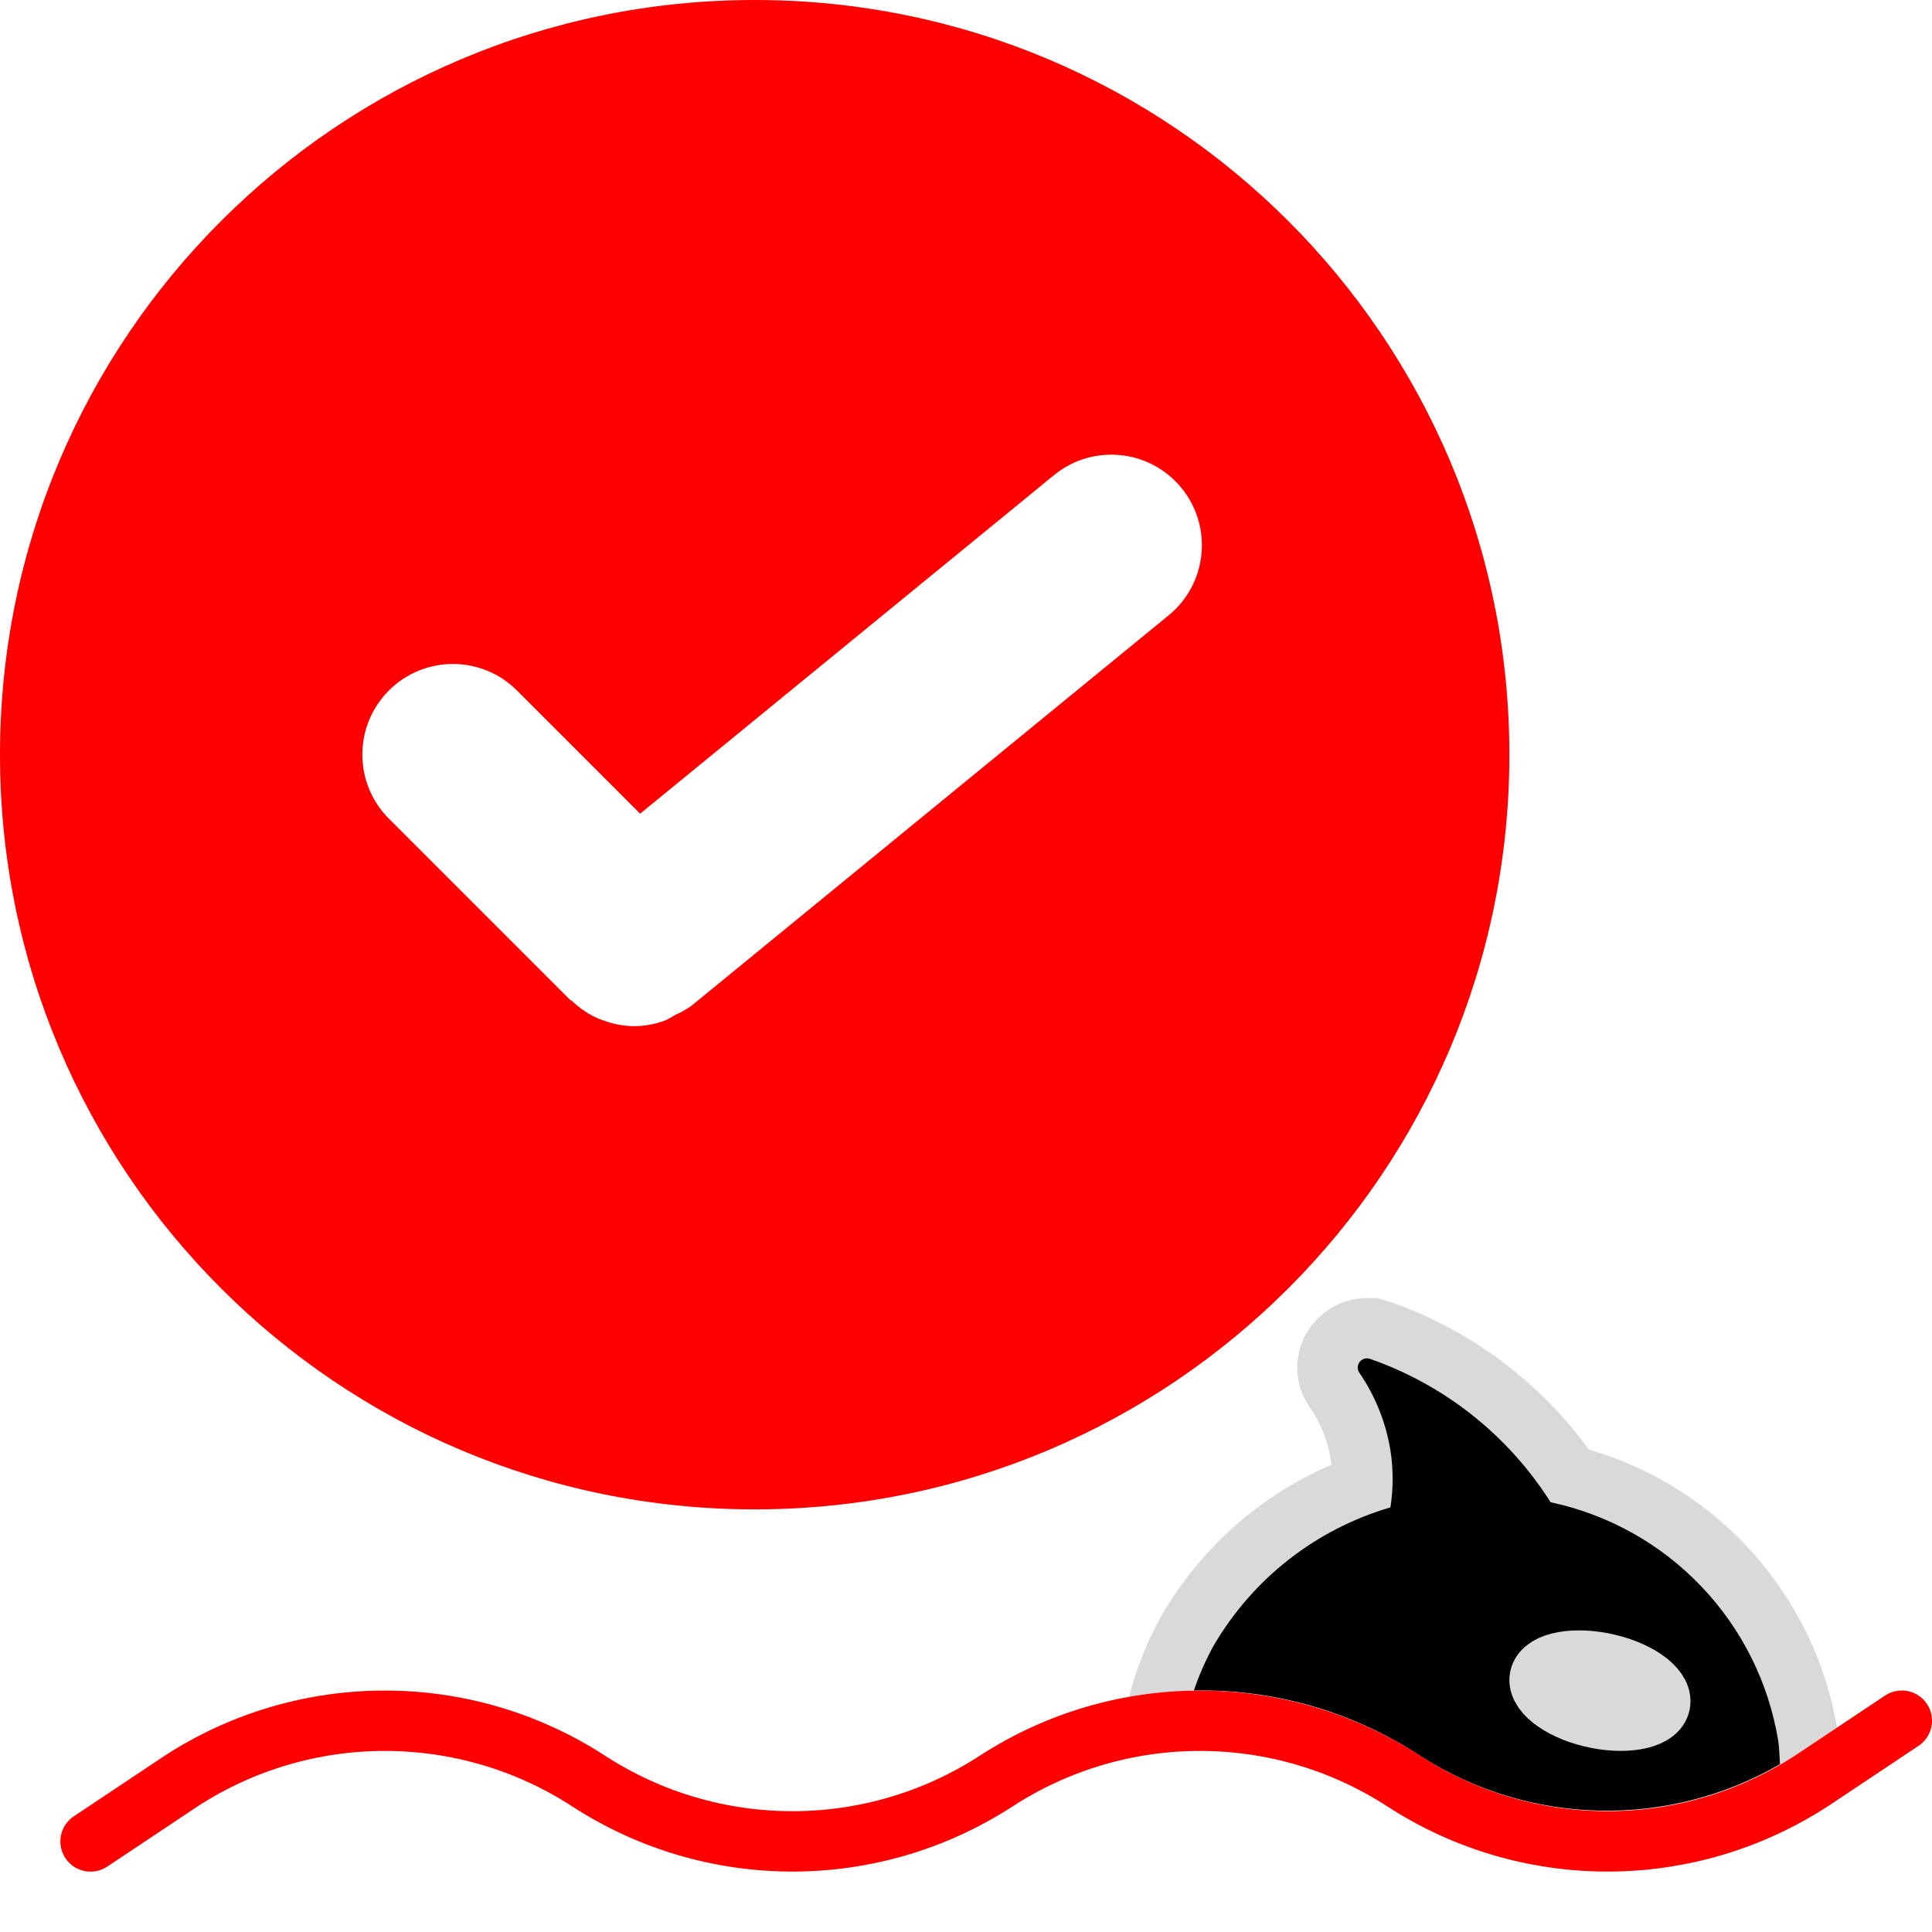
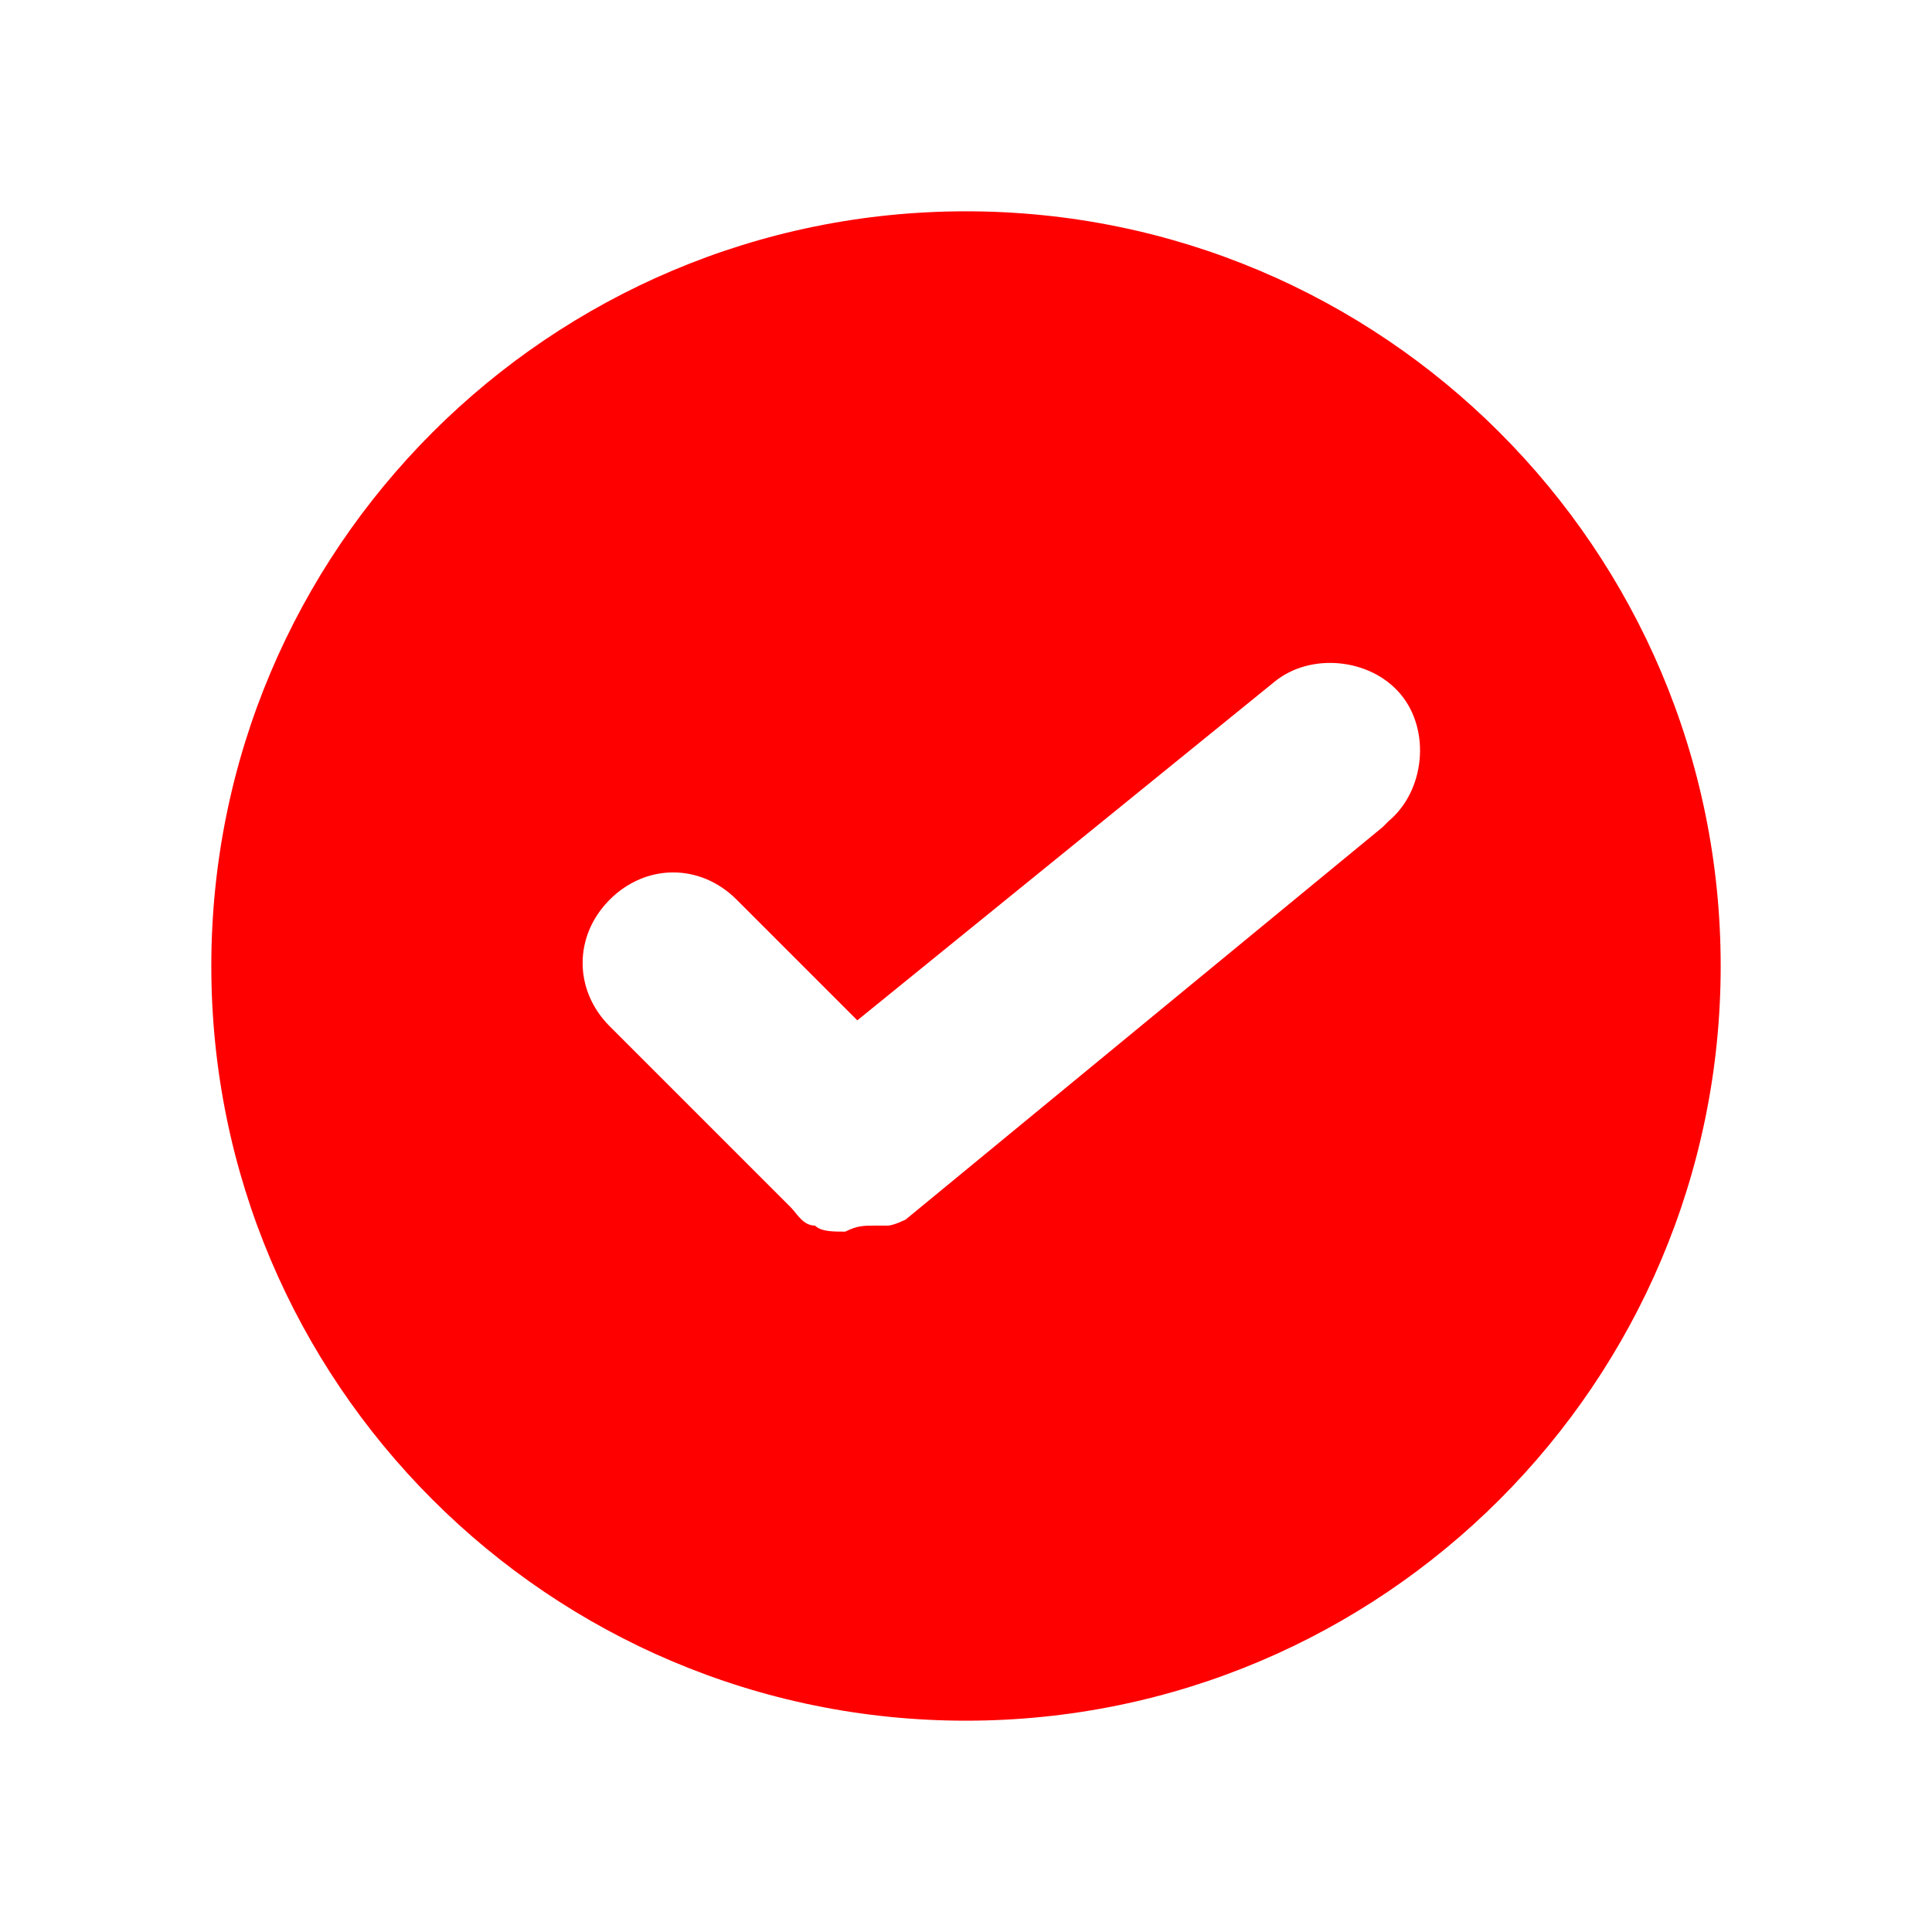
- <svg xmlns="http://www.w3.org/2000/svg" width="32" height="32" viewBox="0 0 32 32">
-   <path d="M12.5,0A12.5,12.5,0,1,0,25,12.5,12.5,12.5,0,0,0,12.5,0Zm6.856,10.192L11.45,16.661a1.46,1.46,0,0,1-.264.148,1.414,1.414,0,0,1-.156.088,1.494,1.494,0,0,1-.529.1h0a1.481,1.481,0,0,1-.517-.1c-.022-.008-.044-.013-.066-.022a1.492,1.492,0,0,1-.436-.289c-.012-.012-.028-.015-.041-.027l-3-3a1.5,1.5,0,0,1,2.122-2.122l2.04,2.04L17.457,7.87a1.5,1.5,0,0,1,1.9,2.322Z" style="fill:#FF0000" />
-   <path d="M23.527,29.084a5.722,5.722,0,0,0,6.2,0l.7-.469a5.816,5.816,0,0,0-4.111-4.606,6.871,6.871,0,0,0-3.285-2.444l-.216-.065h-.169a1.156,1.156,0,0,0-1.027.62,1.138,1.138,0,0,0,.07,1.18,2.116,2.116,0,0,1,.354.88c0,.026.008.053.012.08a5.972,5.972,0,0,0-2.824,2.513,5.511,5.511,0,0,0-.53,1.334A6.626,6.626,0,0,1,23.527,29.084Z" style="fill:#d9d9d9" />
-   <path d="M19.774,28a6.585,6.585,0,0,1,3.753,1.086,5.72,5.72,0,0,0,5.955.134c-.008-.127-.01-.254-.028-.38h0a4.84,4.84,0,0,0-3.771-3.958A5.8,5.8,0,0,0,22.7,22.51a.153.153,0,0,0-.188.223,3.165,3.165,0,0,1,.518,1.29,3.076,3.076,0,0,1,0,.944,5.022,5.022,0,0,0-2.934,2.3h0A4.611,4.611,0,0,0,19.774,28Z" />
-   <path d="M26.361,28.441c.546.13,1.052.039,1.129-.2s-.3-.546-.851-.677-1.052-.039-1.129.2S25.814,28.31,26.361,28.441Z" style="fill:#d9d9d9;stroke:#d9d9d9;stroke-miterlimit:10" />
-   <path d="M1.5,30.5l1.5-1a6.2,6.2,0,0,1,6.75,0h0a6.2,6.2,0,0,0,6.75,0h0a6.2,6.2,0,0,1,6.75,0h0a6.2,6.2,0,0,0,6.75,0l1.5-1" style="fill:none;stroke:#FF0000;stroke-linecap:round;stroke-linejoin:round" />
+ <svg xmlns="http://www.w3.org/2000/svg" id="_레이어_1" data-name="레이어_1" width="11.3mm" height="11.3mm" baseProfile="tiny" version="1.2" viewBox="0 0 32 32">
+   <path d="M16,3.5c-6.9,0-12.5,5.6-12.5,12.5s5.6,12.5,12.5,12.5,12.5-5.6,12.5-12.5S22.9,3.5,16,3.5ZM22.9,13.7l-7.9,6.5c0,0-.2.1-.3.1,0,0-.1,0-.2,0-.2,0-.3,0-.5.1h0c-.2,0-.4,0-.5-.1,0,0,0,0,0,0-.2,0-.3-.2-.4-.3,0,0,0,0,0,0l-3-3c-.6-.6-.6-1.5,0-2.1s1.5-.6,2.1,0l2,2,6.9-5.6c.6-.5,1.6-.4,2.1.2.5.6.4,1.6-.2,2.1h0Z" fill="red" />
</svg>
